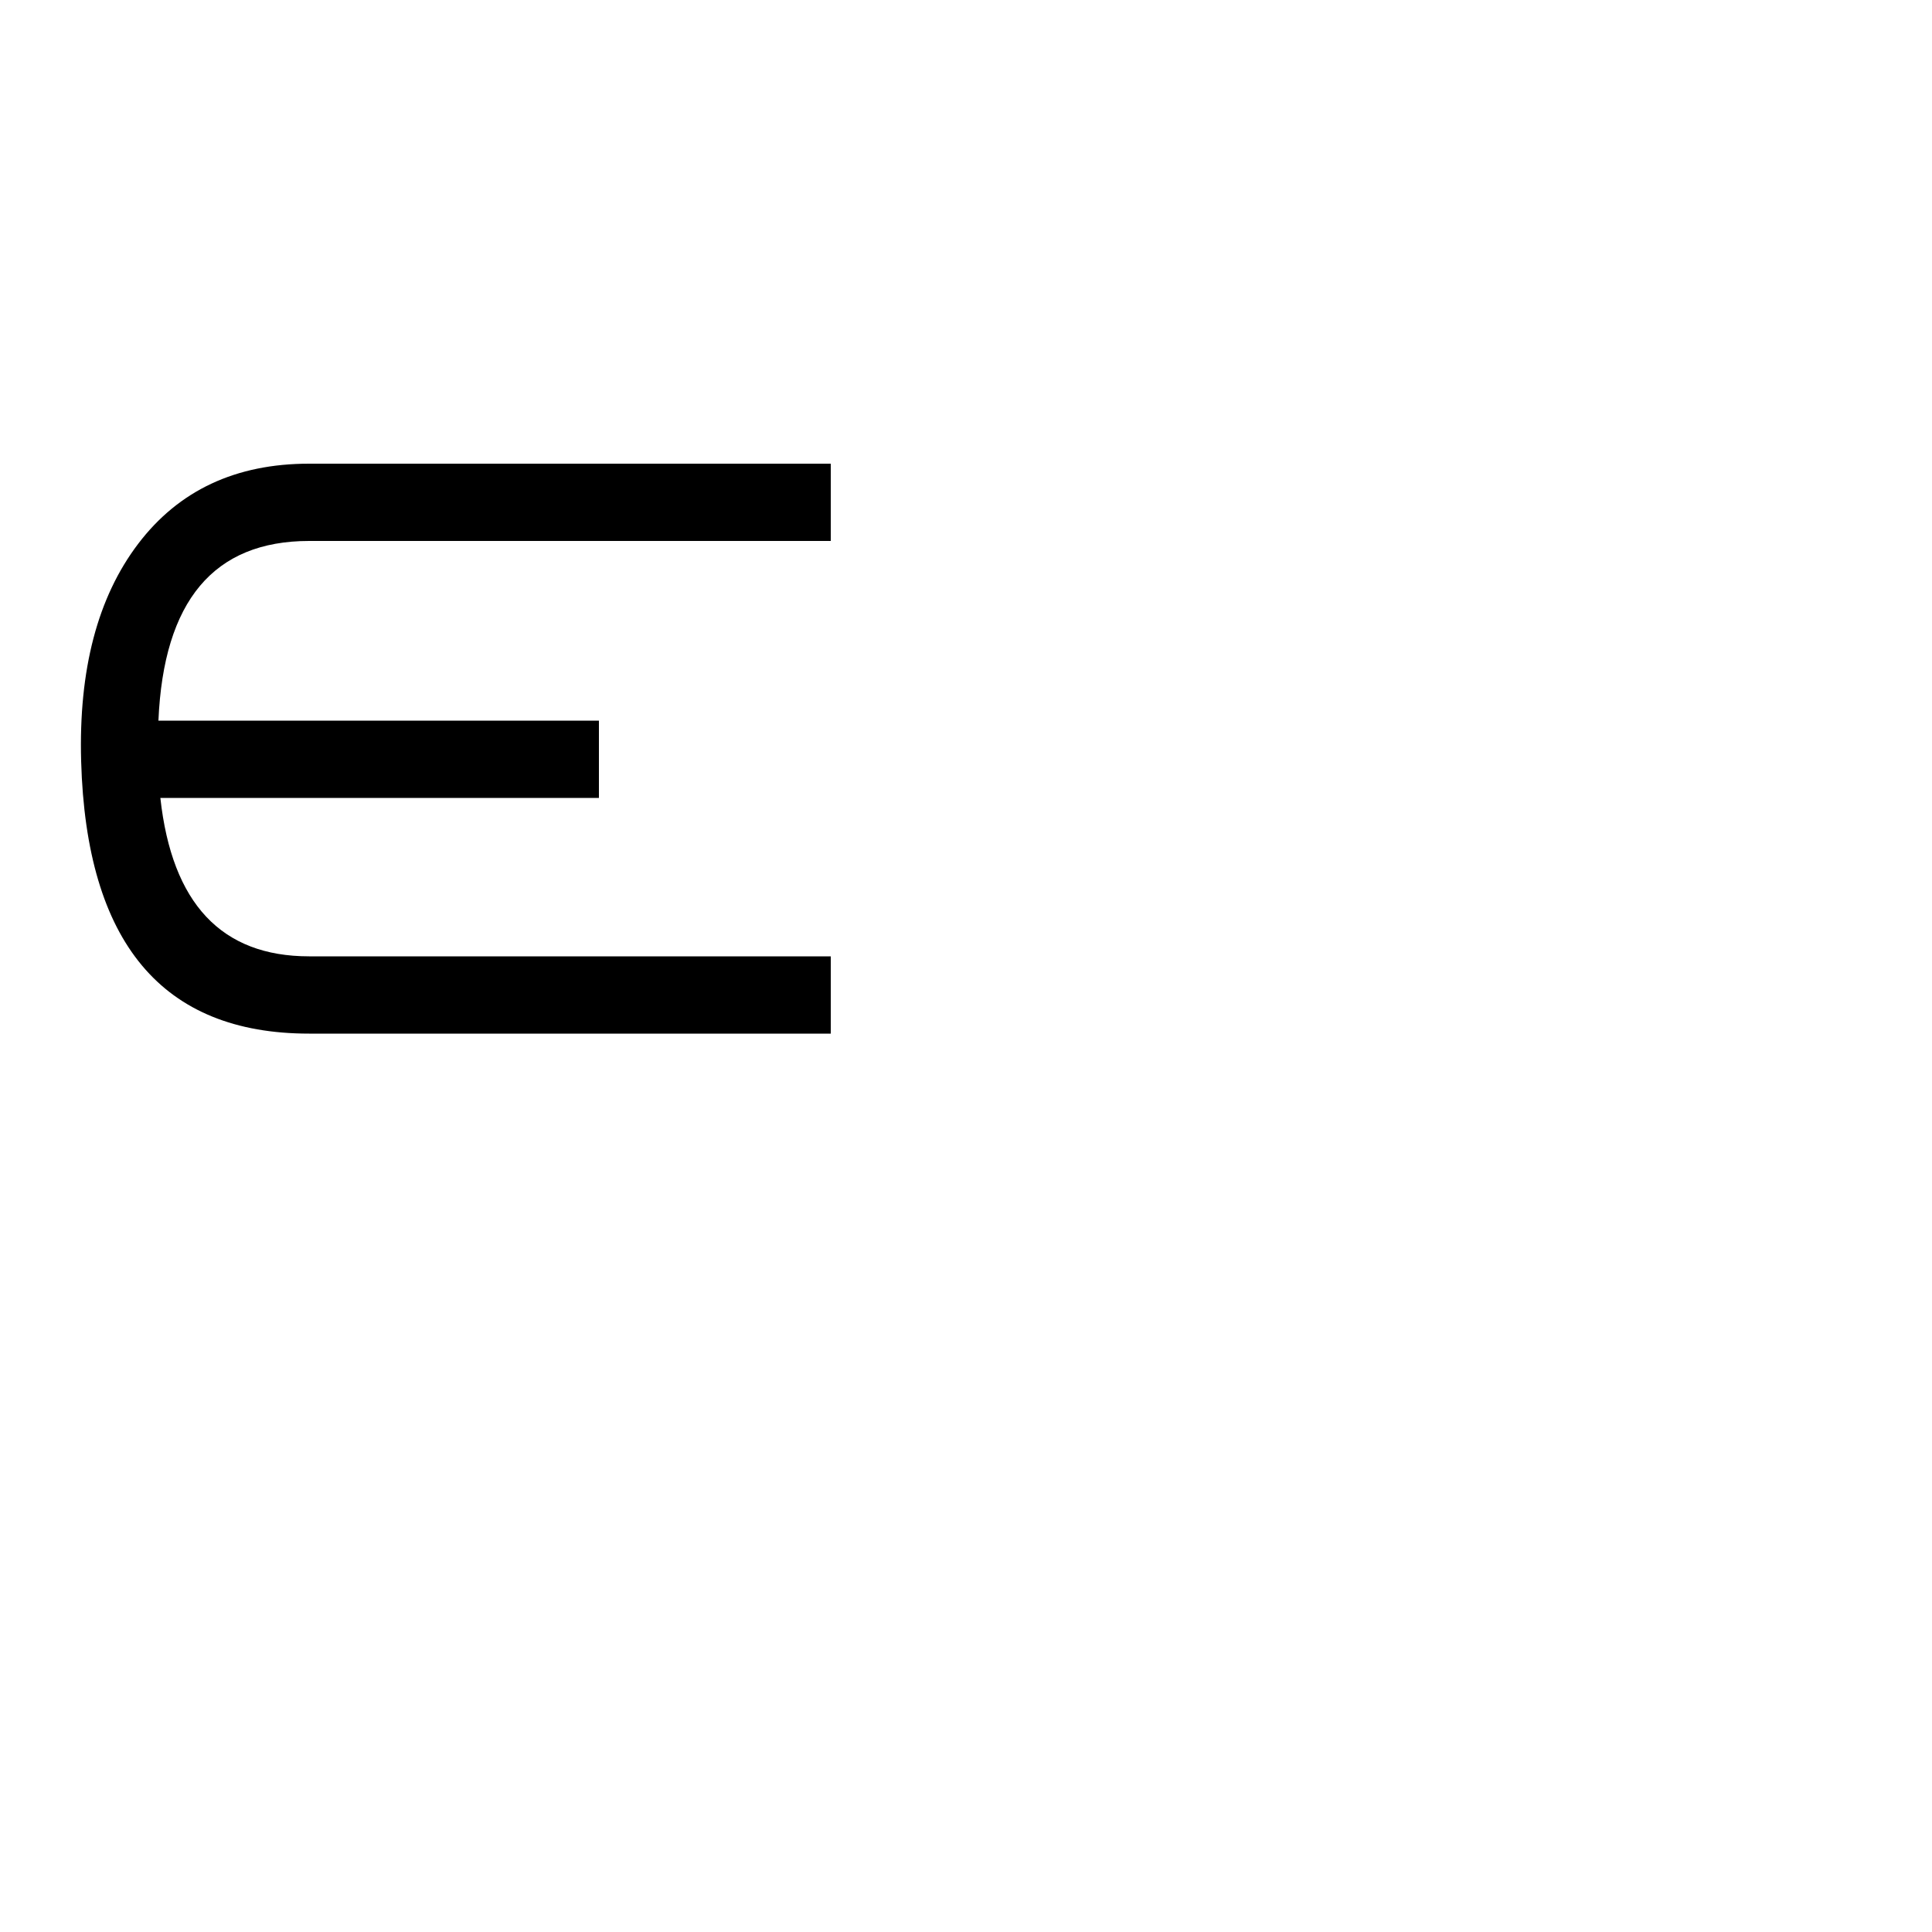
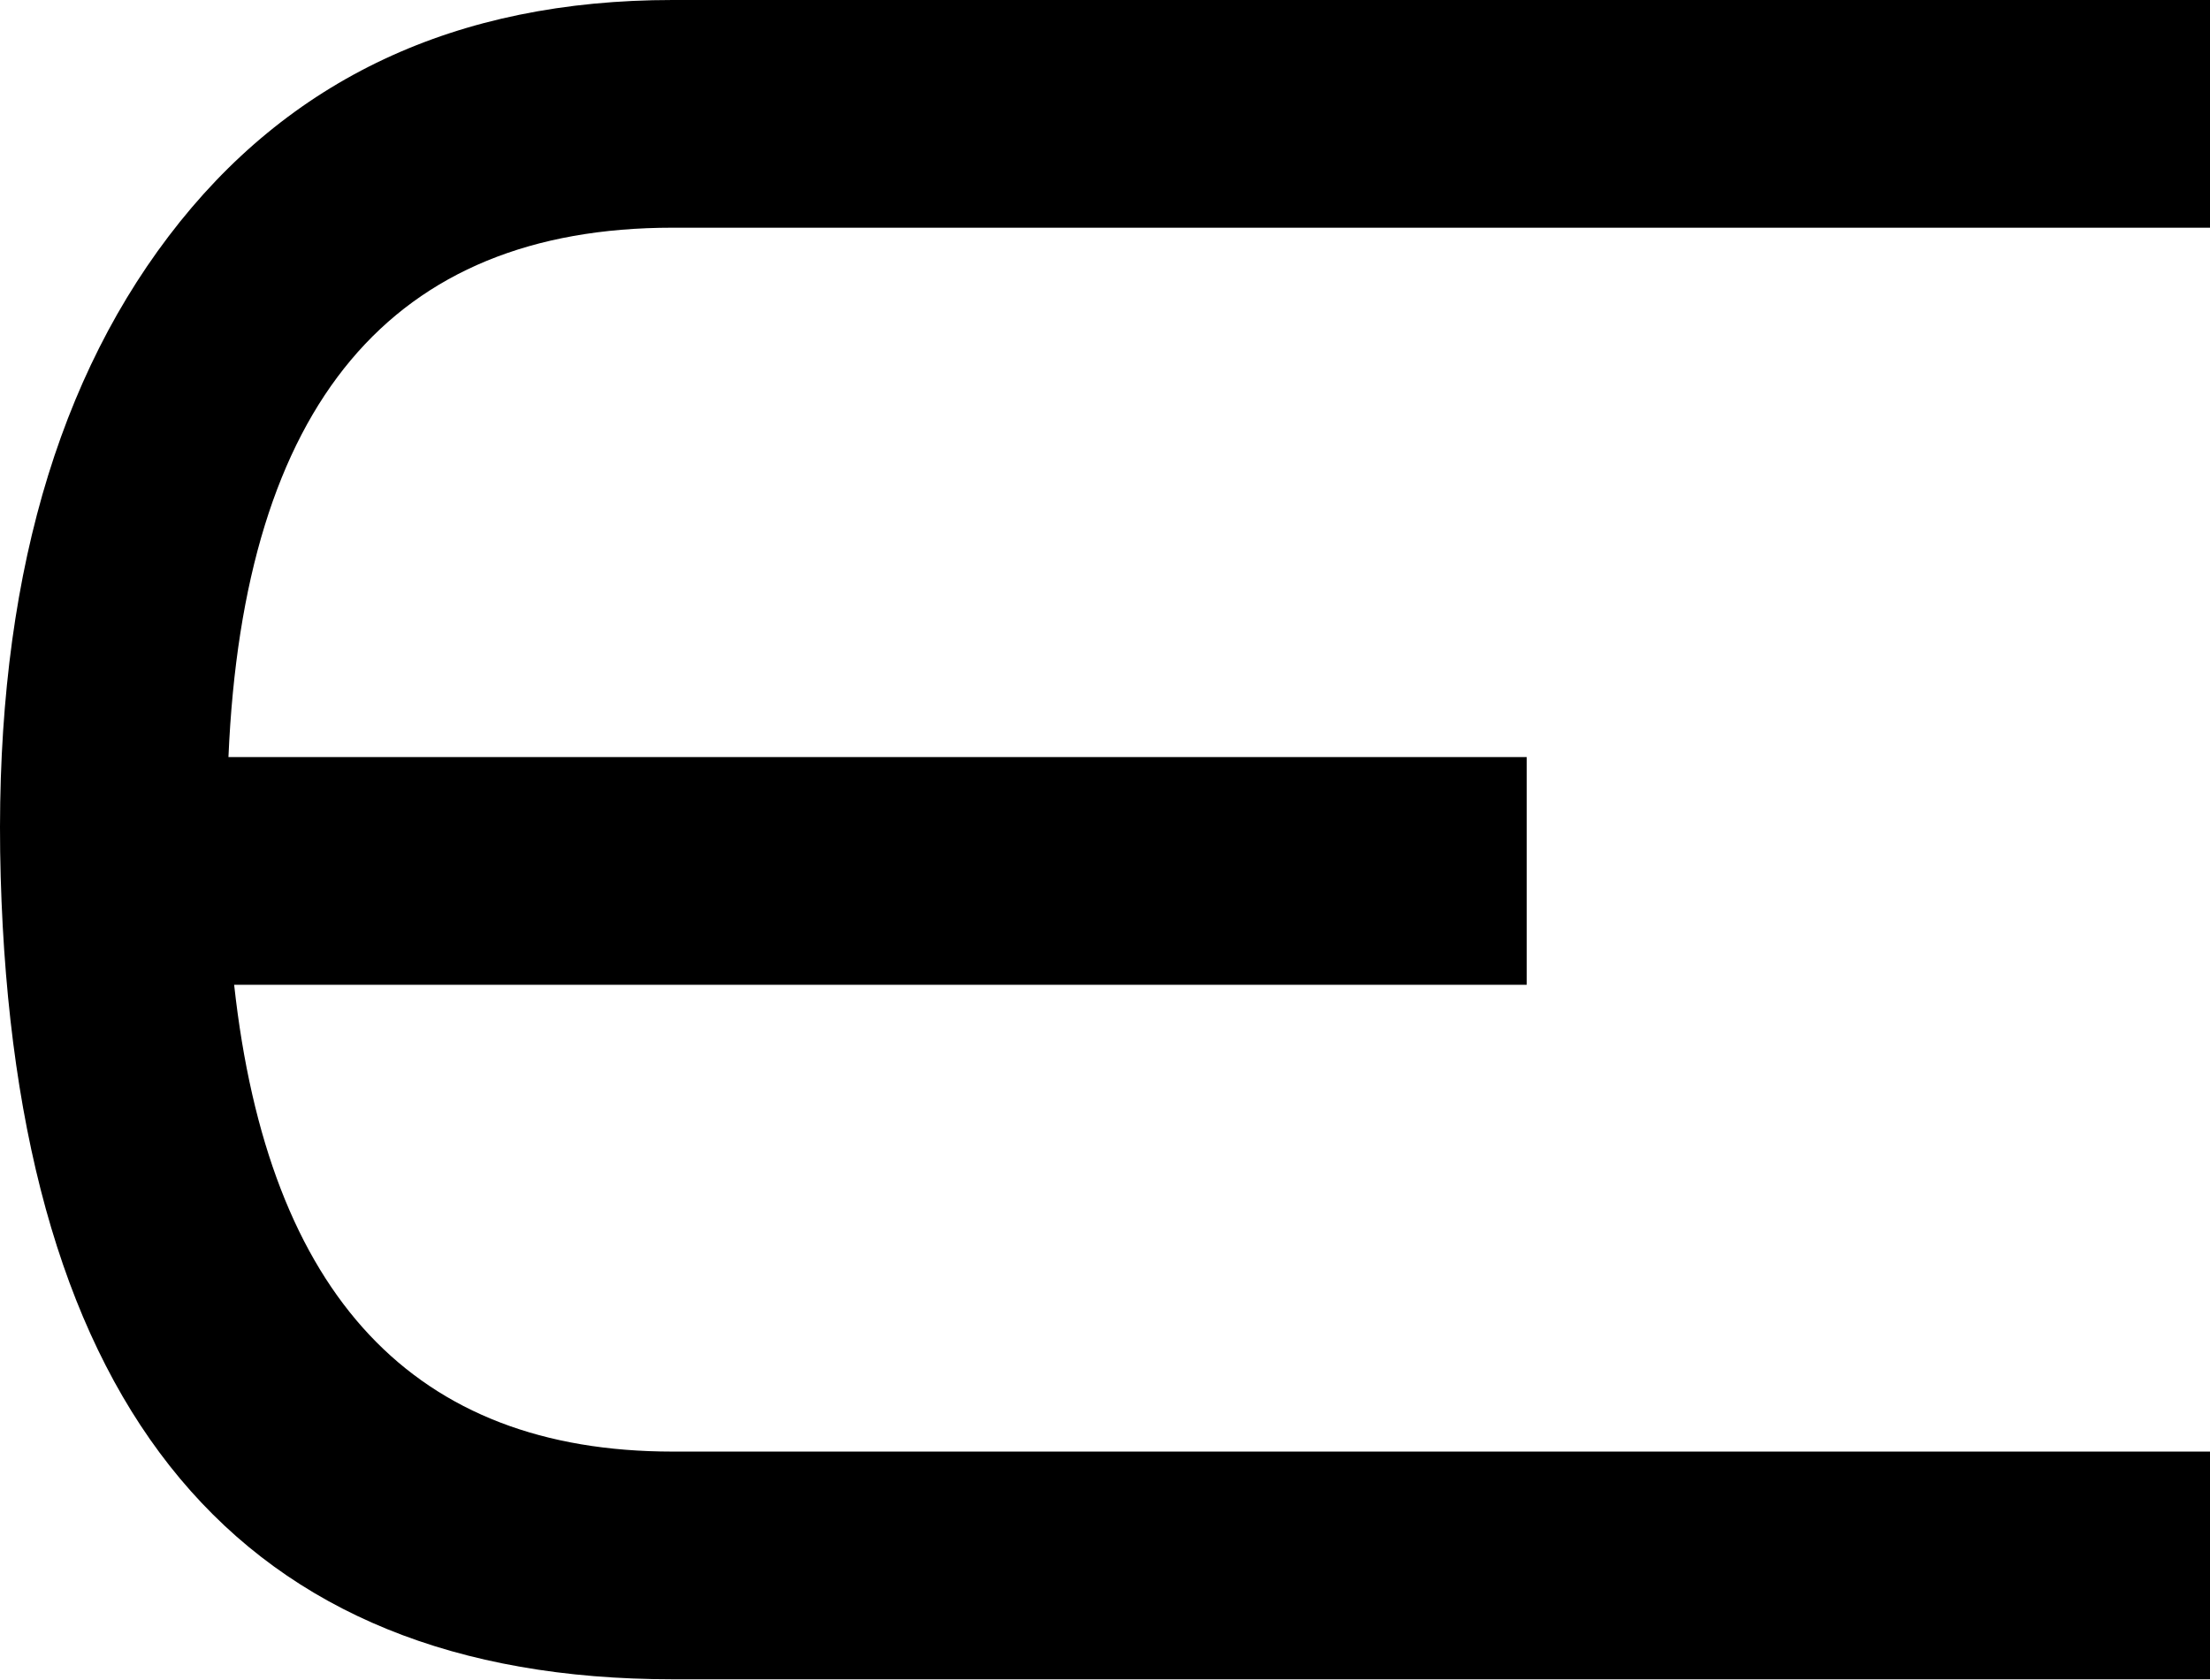
- <svg xmlns="http://www.w3.org/2000/svg" version="1.1" width="100" height="100" viewBox="0 -200 1000 1000" id="svg3085">
+ <svg xmlns="http://www.w3.org/2000/svg" version="1.1" width="38.812" height="29.5" viewBox="0 -200 388.119 295" id="svg3085">
  <defs id="defs3093" />
-   <g transform="matrix(1,0,0,-1,0,800)" id="g3087">
+   <g transform="matrix(1,0,0,-1,-41.8806,560)" id="g3087">
    <path d="M 82,627 H 310 V 587 H 83 q 9,-82 77,-82 H 430 V 465 H 160 Q 46,465 42,606 40,677 71.5,718.5 103,760 160,760 H 430 V 720 H 160 q -74,0 -78,-93 z" id="path3089" style="fill:currentColor" />
  </g>
</svg>
